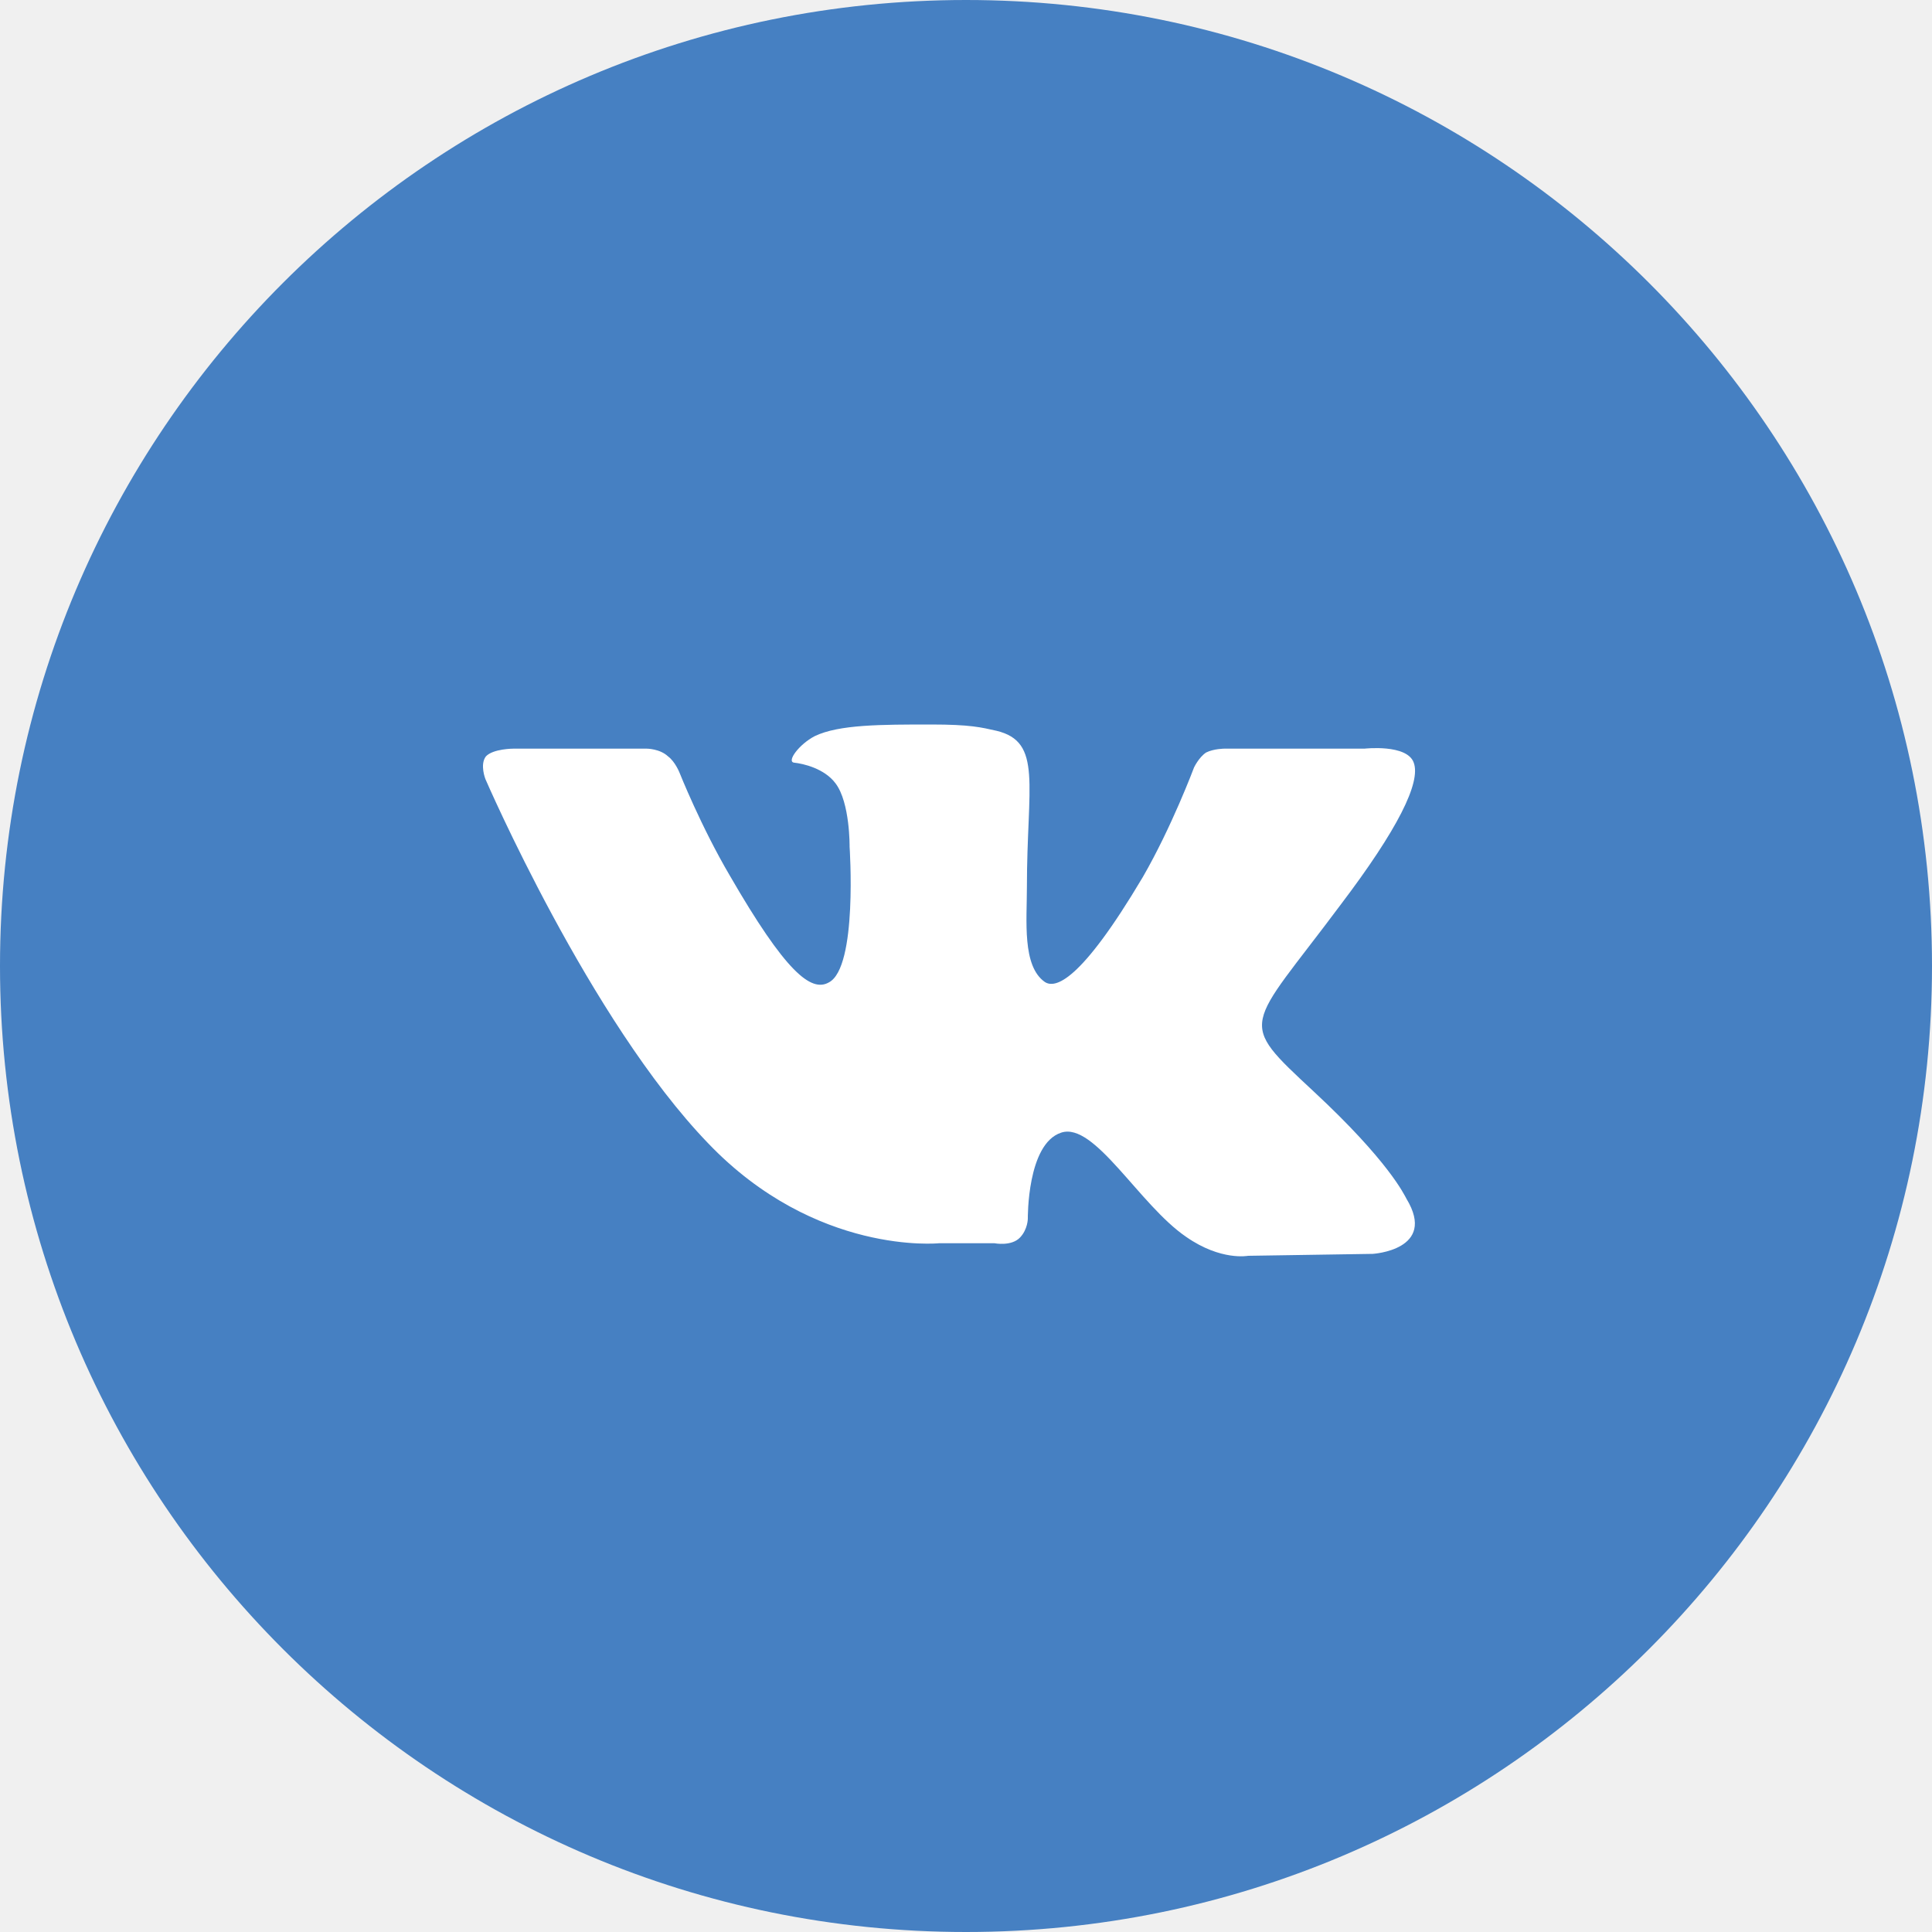
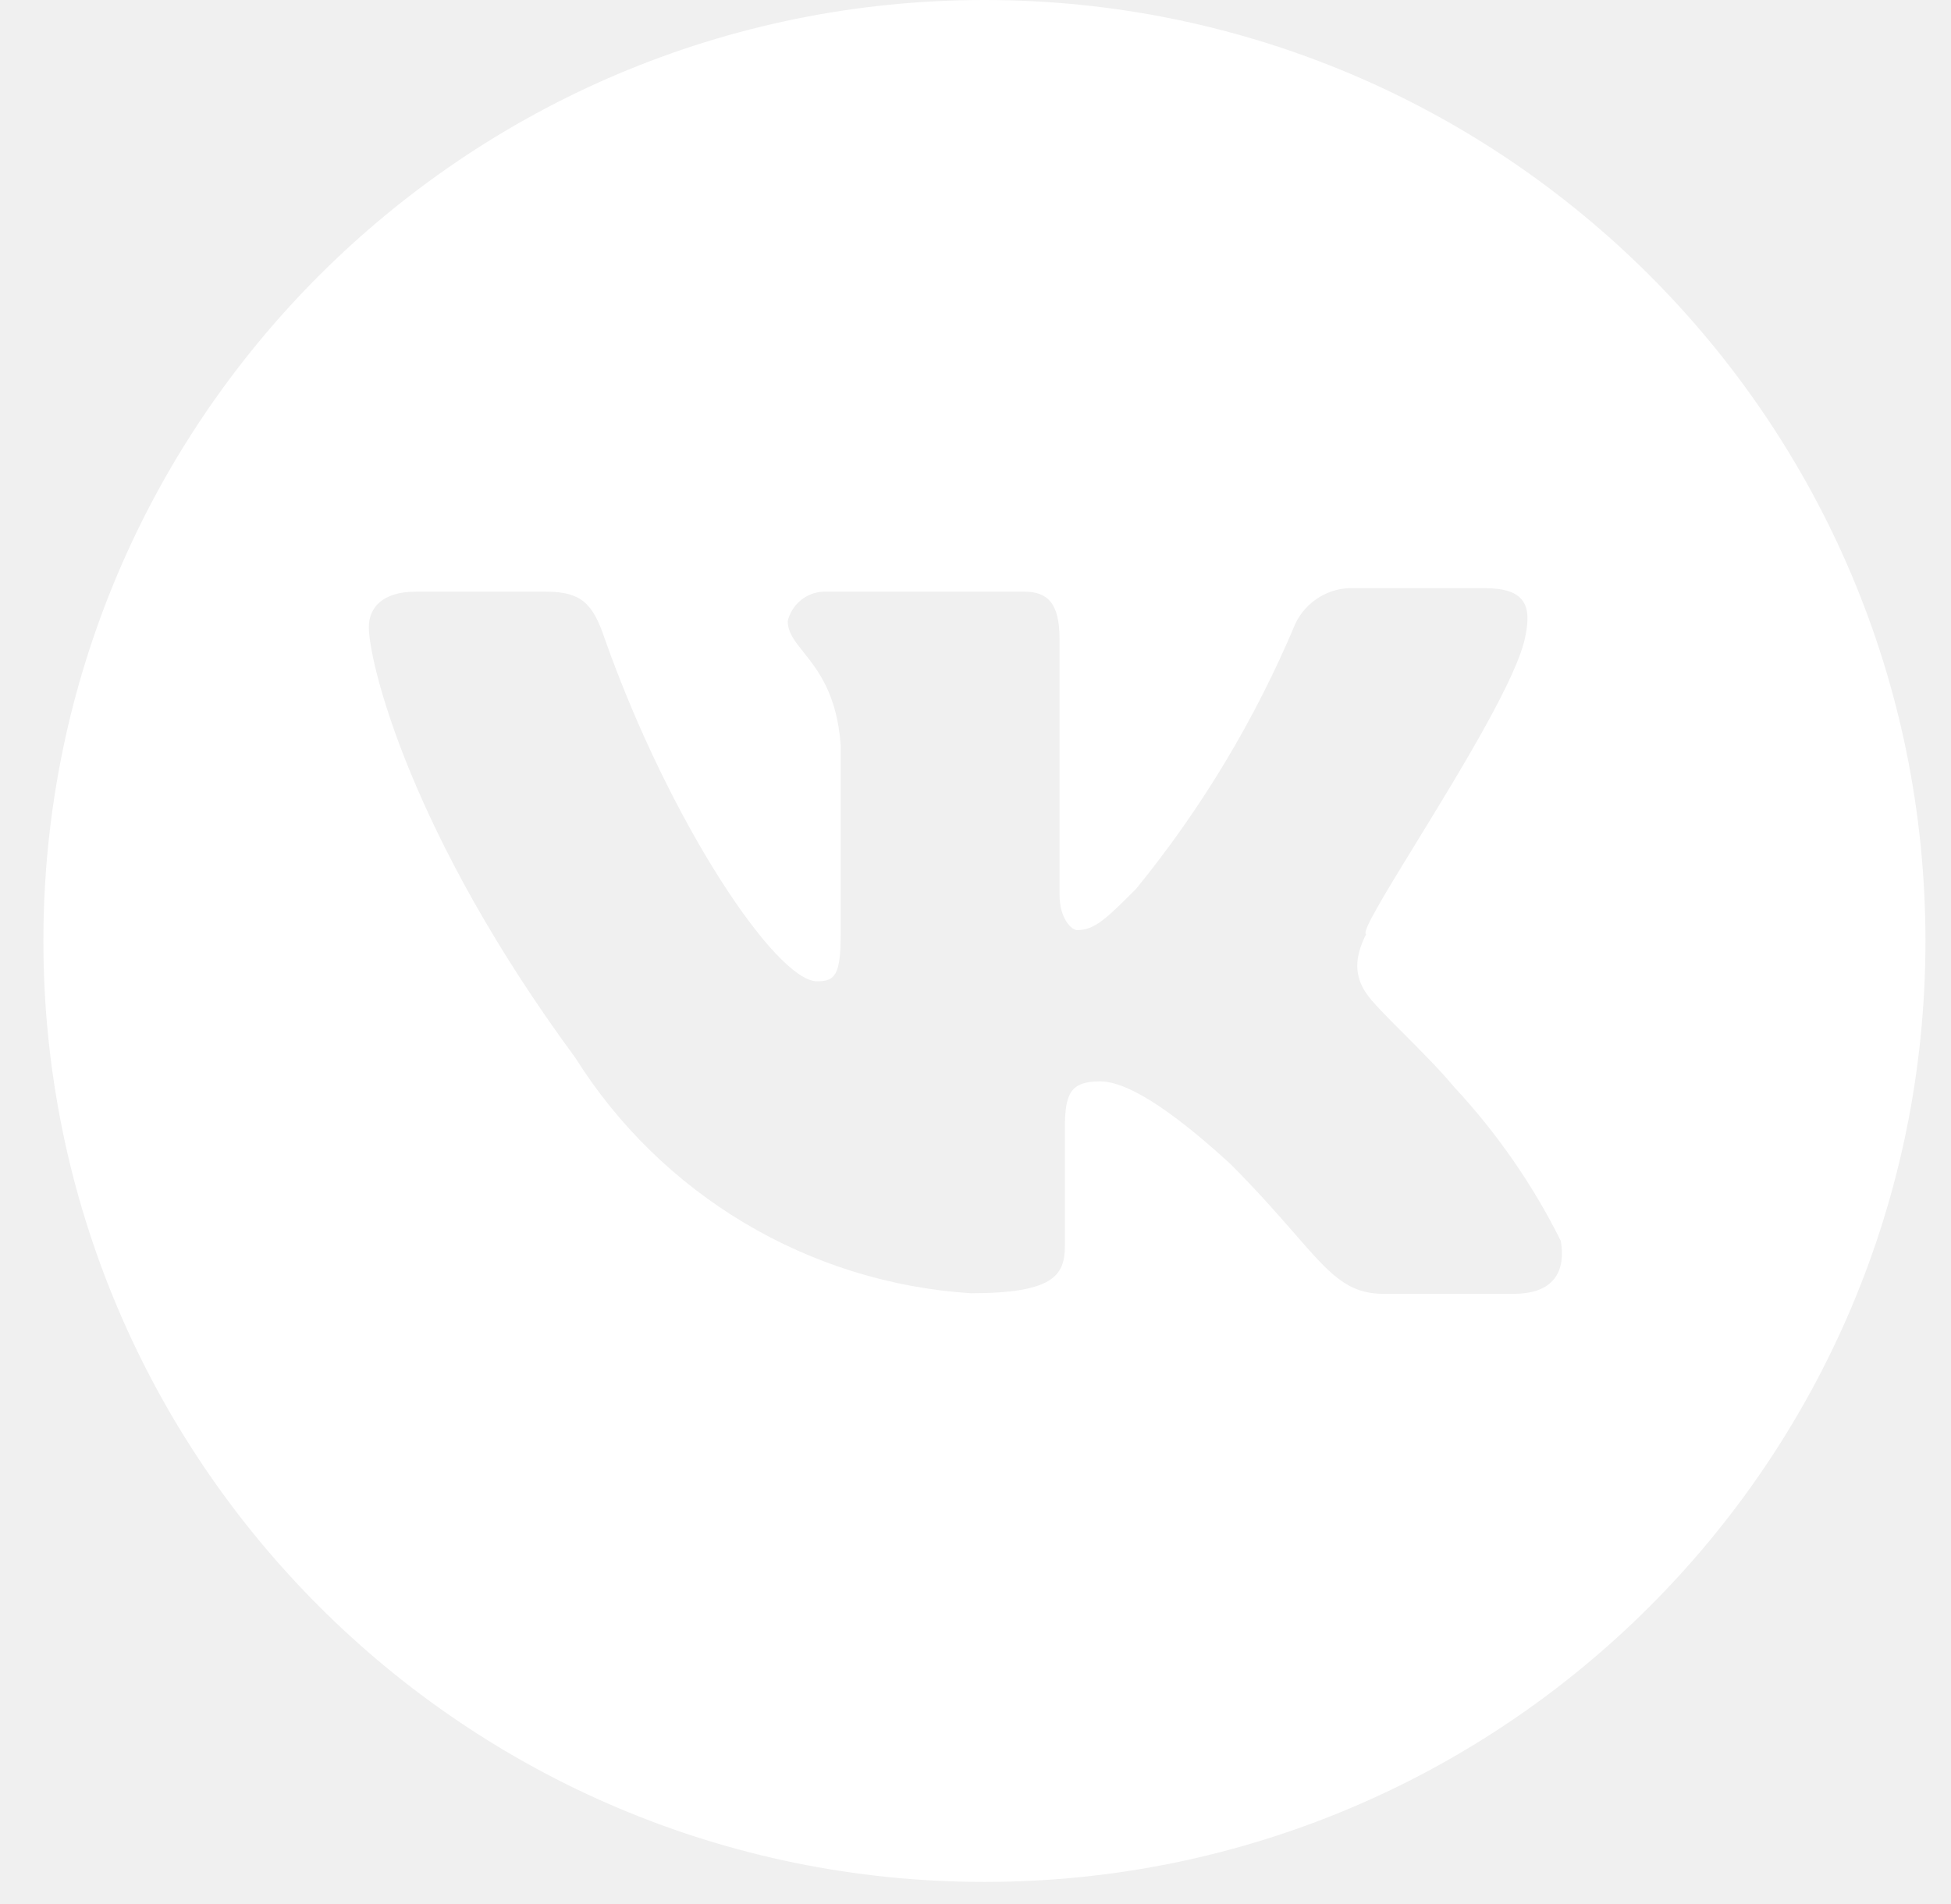
- <svg xmlns="http://www.w3.org/2000/svg" width="40" height="40" viewBox="0 0 40 40" fill="none">
-   <rect width="40" height="40" rx="20" fill="#4680C2" />
-   <mask id="mask0" mask-type="alpha" maskUnits="userSpaceOnUse" x="10" y="15" width="20" height="12">
-     <path d="M27.201 22.6C28.75 24.04 29.07 24.73 29.12 24.82C29.761 25.88 28.421 25.96 28.421 25.96L25.84 26C25.84 26 25.28 26.11 24.561 25.61C23.59 24.95 22.66 23.22 21.971 23.45C21.261 23.68 21.28 25.23 21.28 25.23C21.28 25.23 21.28 25.45 21.12 25.62C20.941 25.81 20.59 25.74 20.59 25.74H19.441C19.441 25.74 16.89 26 14.661 23.67C12.21 21.13 10.05 16.13 10.05 16.13C10.05 16.13 9.93 15.83 10.06 15.66C10.21 15.5 10.63 15.5 10.63 15.5H13.39C13.39 15.5 13.661 15.5 13.831 15.66C13.98 15.77 14.07 16 14.07 16C14.07 16 14.511 17.11 15.111 18.13C16.261 20.12 16.791 20.55 17.16 20.34C17.761 20.03 17.59 17.53 17.59 17.53C17.59 17.53 17.601 16.62 17.3 16.22C17.07 15.91 16.631 15.81 16.441 15.79C16.28 15.77 16.541 15.41 16.87 15.24C17.37 15 18.241 15 19.28 15C20.09 15 20.32 15.06 20.631 15.13C21.59 15.36 21.261 16.25 21.261 18.37C21.261 19.06 21.16 20 21.631 20.33C21.84 20.47 22.36 20.35 23.66 18.16C24.261 17.12 24.721 15.89 24.721 15.89C24.721 15.89 24.82 15.68 24.971 15.58C25.131 15.5 25.351 15.5 25.351 15.5H28.25C28.25 15.5 29.131 15.4 29.27 15.79C29.421 16.2 28.941 17.17 27.75 18.74C25.811 21.34 25.59 21.1 27.201 22.6Z" fill="white" />
-   </mask>
-   <g mask="url(#mask0)">
-     <rect width="40" height="40" rx="20" fill="white" />
-   </g>
+ <svg xmlns="http://www.w3.org/2000/svg" width="41" height="40" viewBox="0 0 41 40" fill="none">
+   <path fill-rule="evenodd" clip-rule="evenodd" d="M20.688 39.552C31.609 39.552 40.463 30.698 40.463 19.776C40.463 8.854 31.609 0 20.688 0C9.766 0 0.912 8.854 0.912 19.776C0.912 30.698 9.766 39.552 20.688 39.552ZM31.193 12.361C32.059 12.361 32.182 12.732 32.059 13.351C31.913 14.205 30.684 16.207 29.754 17.724C29.109 18.776 28.607 19.594 28.708 19.634C28.461 20.129 28.461 20.5 28.708 20.871C28.832 21.057 29.141 21.366 29.496 21.721C29.852 22.077 30.253 22.479 30.563 22.85C31.459 23.814 32.213 24.901 32.8 26.079C32.924 26.821 32.553 27.192 31.811 27.192H29.079C28.308 27.192 27.95 26.78 27.204 25.924C26.861 25.531 26.436 25.043 25.852 24.458C24.232 22.974 23.49 22.727 23.119 22.727C22.501 22.727 22.378 22.974 22.378 23.716V26.19C22.378 26.808 22.13 27.18 20.399 27.18C18.722 27.071 17.094 26.567 15.649 25.706C14.205 24.846 12.985 23.655 12.091 22.232C8.616 17.519 7.751 13.92 7.751 13.178C7.751 12.806 7.998 12.435 8.74 12.435H11.472C12.214 12.435 12.461 12.683 12.709 13.425C14.069 17.272 16.307 20.624 17.172 20.624C17.543 20.624 17.667 20.5 17.667 19.634V15.664C17.591 14.59 17.186 14.083 16.887 13.708C16.7 13.474 16.554 13.291 16.554 13.054C16.594 12.884 16.688 12.732 16.822 12.621C16.956 12.509 17.122 12.444 17.296 12.435H21.524C22.019 12.435 22.266 12.683 22.266 13.425V18.805C22.266 19.3 22.514 19.548 22.637 19.548C23.008 19.548 23.255 19.3 23.874 18.682C25.252 16.993 26.38 15.114 27.224 13.103C27.335 12.872 27.512 12.679 27.731 12.547C27.951 12.415 28.205 12.35 28.461 12.361H31.193Z" fill="white" />
</svg>
